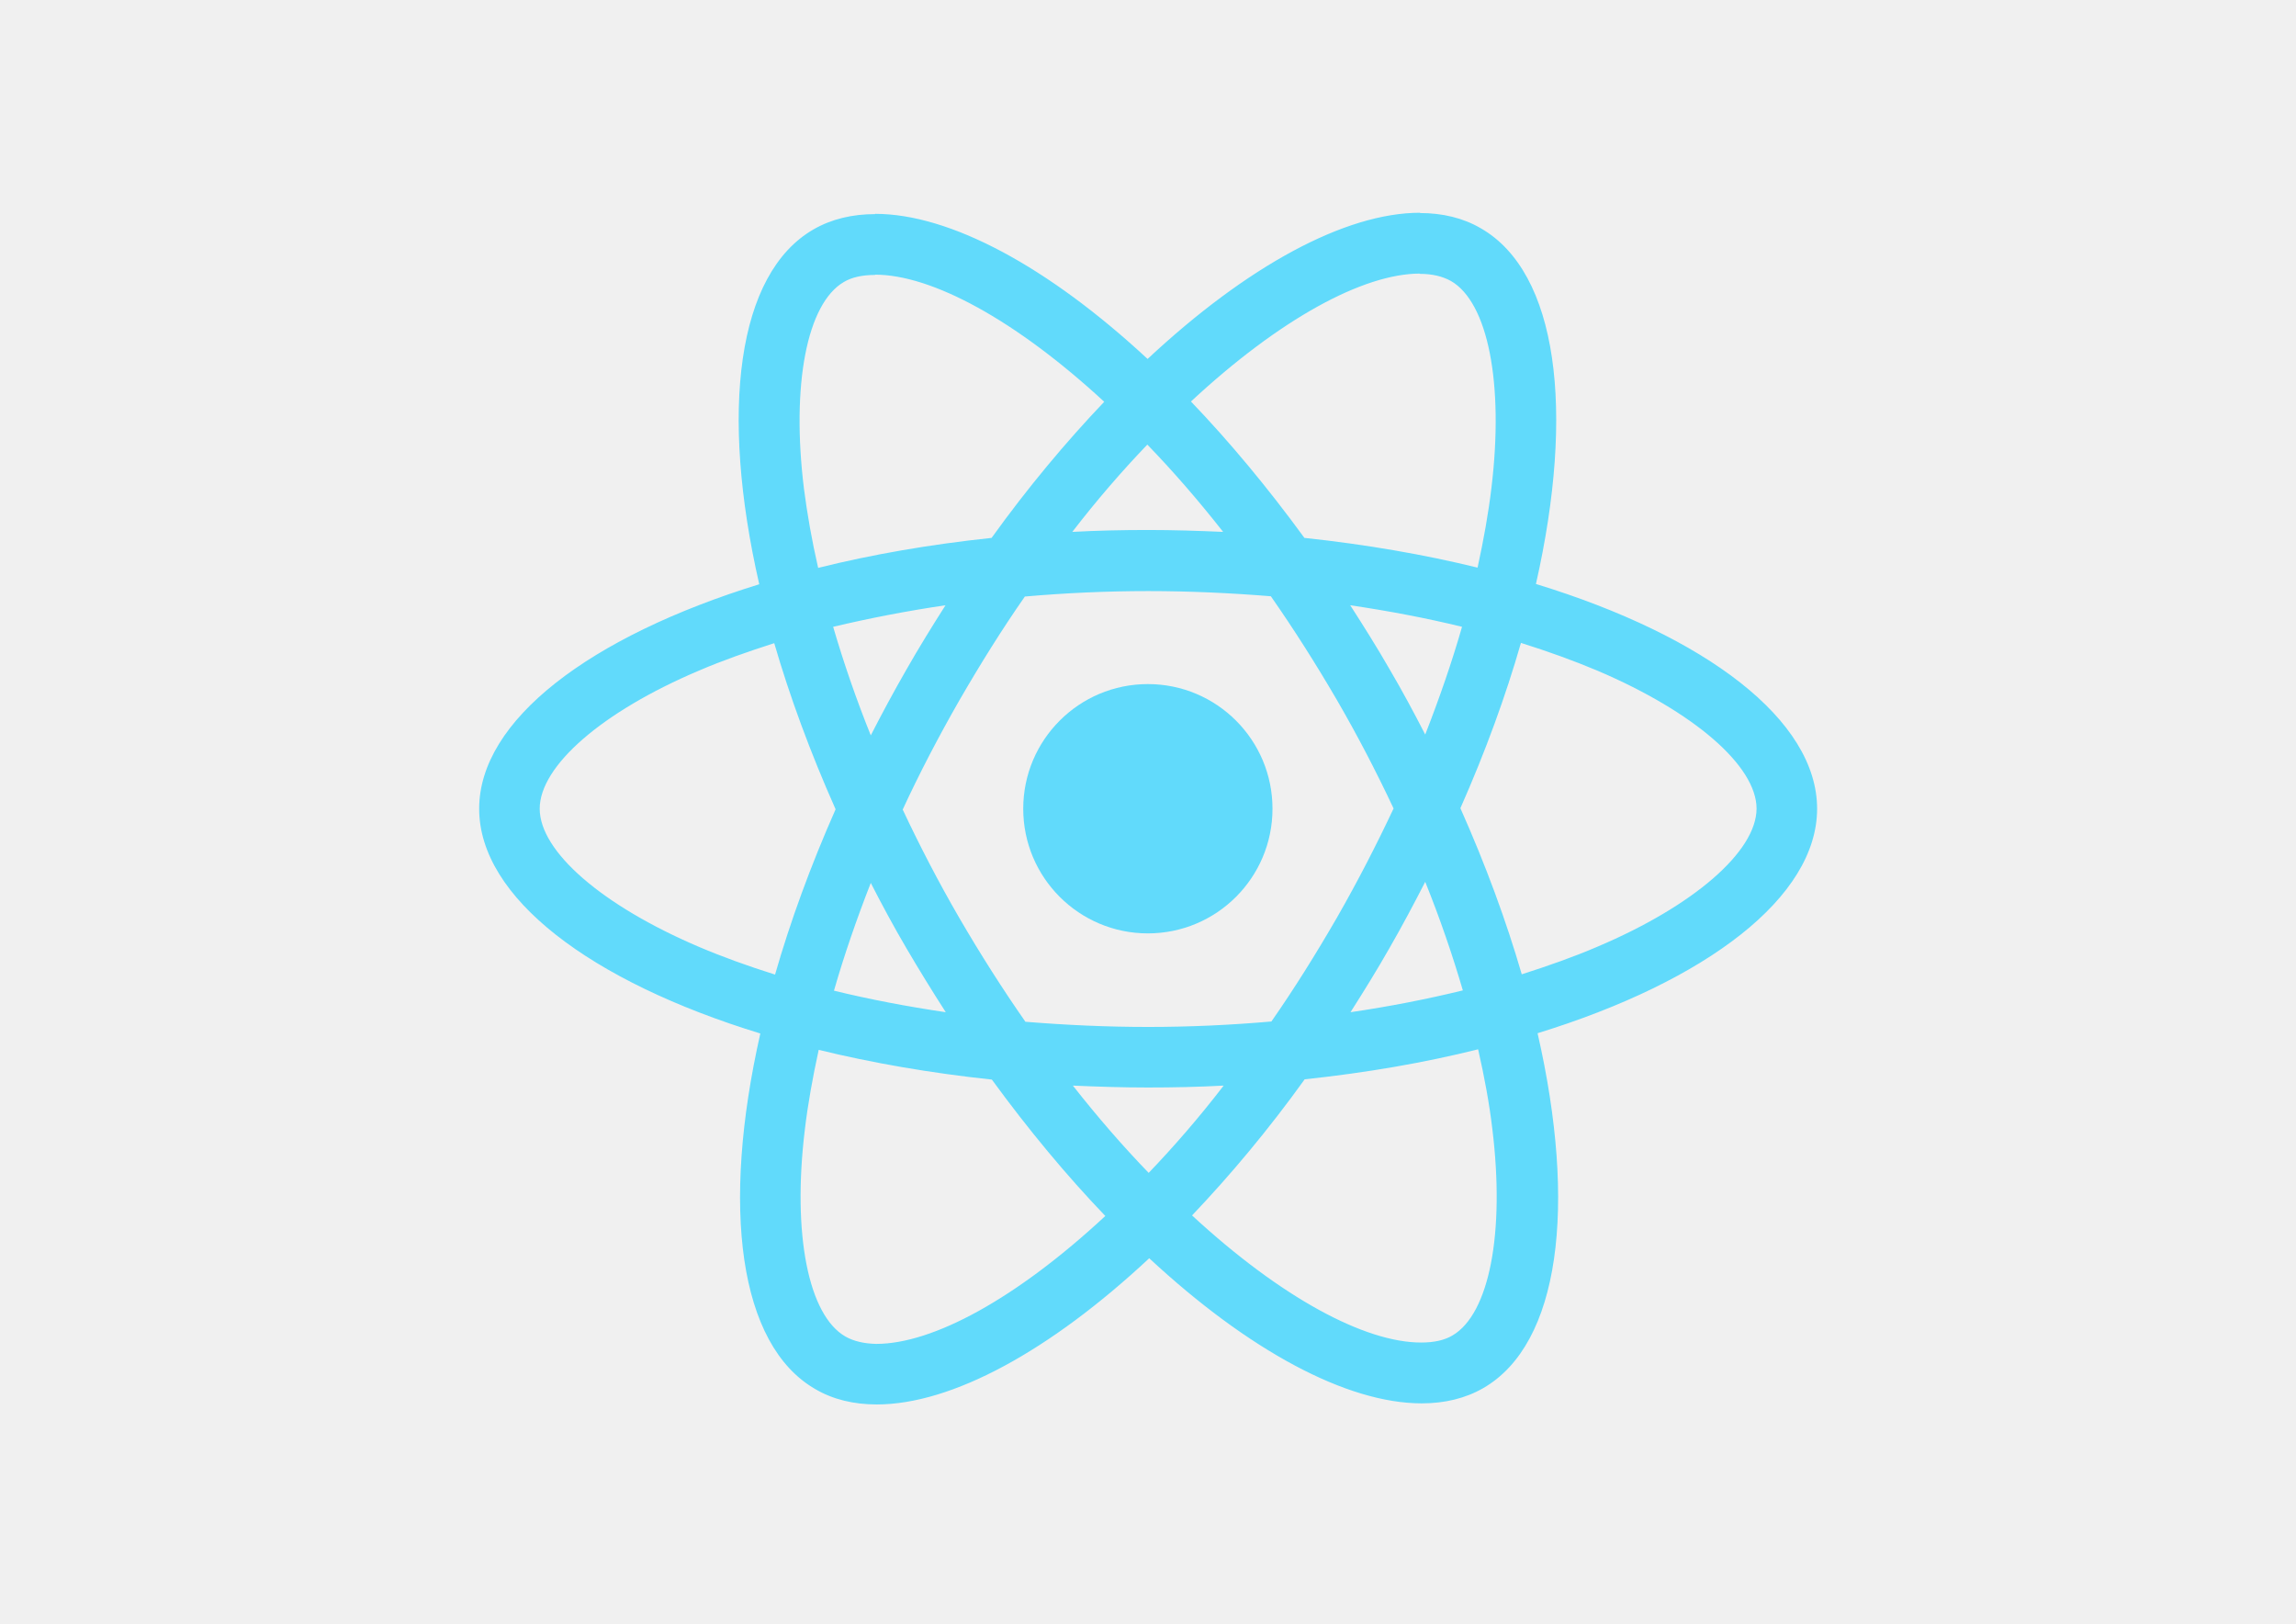
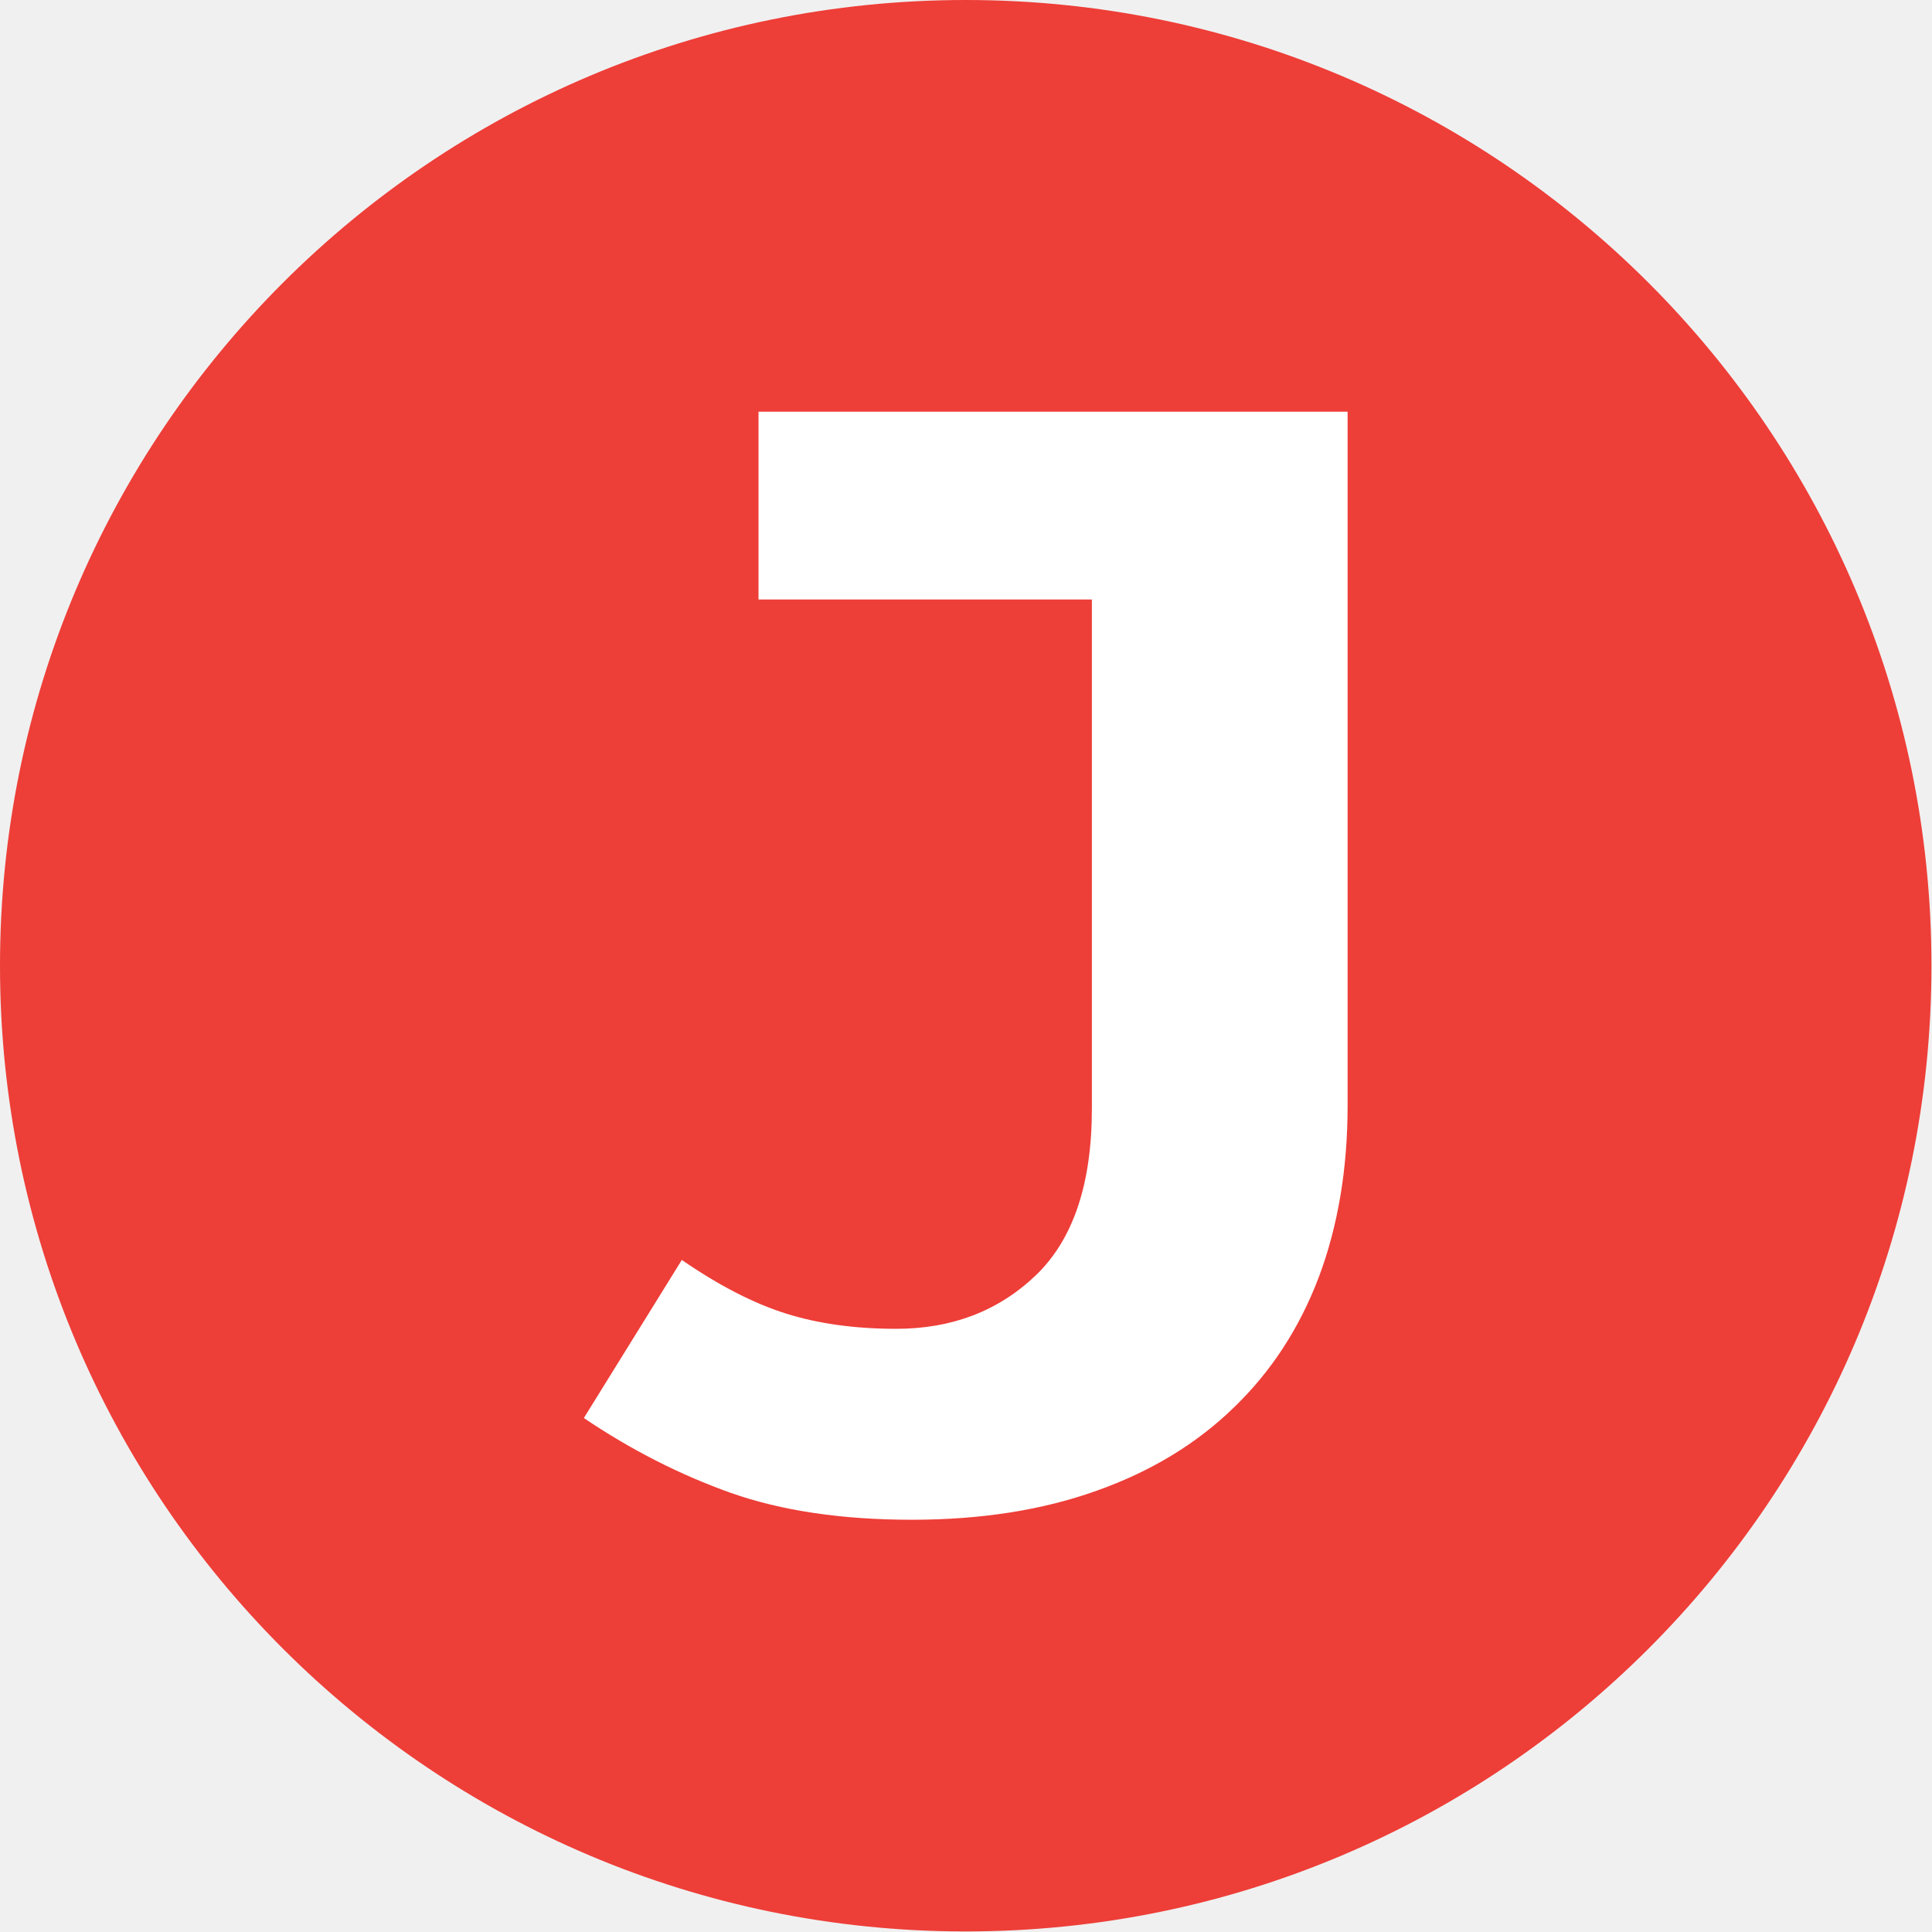
- <svg xmlns="http://www.w3.org/2000/svg" viewBox="0 0 841.9 595.3">
-   <g fill="#61DAFB">
-     <path d="M666.3 296.5c0-32.5-40.7-63.3-103.1-82.4 14.4-63.6 8-114.2-20.2-130.4-6.5-3.8-14.1-5.6-22.4-5.6v22.3c4.6 0 8.3.9 11.4 2.6 13.6 7.8 19.5 37.5 14.9 75.7-1.1 9.4-2.9 19.3-5.1 29.4-19.6-4.8-41-8.5-63.5-10.9-13.5-18.5-27.5-35.3-41.6-50 32.6-30.3 63.2-46.9 84-46.9V78c-27.5 0-63.5 19.6-99.9 53.6-36.4-33.8-72.4-53.2-99.9-53.2v22.3c20.7 0 51.4 16.5 84 46.6-14 14.7-28 31.4-41.3 49.9-22.6 2.4-44 6.1-63.6 11-2.3-10-4-19.7-5.2-29-4.7-38.2 1.1-67.9 14.6-75.8 3-1.8 6.9-2.6 11.5-2.6V78.5c-8.4 0-16 1.8-22.6 5.6-28.1 16.2-34.4 66.7-19.9 130.1-62.2 19.2-102.7 49.9-102.7 82.3 0 32.5 40.7 63.3 103.1 82.4-14.4 63.6-8 114.2 20.2 130.4 6.5 3.8 14.1 5.6 22.5 5.6 27.5 0 63.5-19.6 99.9-53.6 36.4 33.8 72.4 53.2 99.9 53.2 8.4 0 16-1.8 22.6-5.6 28.1-16.2 34.4-66.7 19.9-130.1 62-19.1 102.5-49.9 102.5-82.3zm-130.2-66.7c-3.7 12.9-8.3 26.2-13.5 39.5-4.1-8-8.4-16-13.1-24-4.6-8-9.5-15.8-14.4-23.4 14.2 2.1 27.9 4.7 41 7.9zm-45.8 106.5c-7.8 13.5-15.8 26.3-24.1 38.2-14.9 1.3-30 2-45.2 2-15.1 0-30.2-.7-45-1.9-8.3-11.9-16.4-24.6-24.2-38-7.6-13.1-14.5-26.4-20.8-39.8 6.2-13.4 13.2-26.8 20.7-39.9 7.8-13.5 15.8-26.3 24.1-38.2 14.9-1.3 30-2 45.2-2 15.1 0 30.2.7 45 1.9 8.3 11.9 16.4 24.6 24.2 38 7.6 13.1 14.5 26.4 20.8 39.8-6.3 13.4-13.2 26.8-20.7 39.9zm32.3-13c5.4 13.4 10 26.8 13.8 39.8-13.1 3.2-26.9 5.9-41.2 8 4.9-7.7 9.8-15.6 14.4-23.7 4.6-8 8.9-16.1 13-24.1zM421.2 430c-9.3-9.6-18.6-20.3-27.8-32 9 .4 18.2.7 27.5.7 9.4 0 18.7-.2 27.8-.7-9 11.7-18.3 22.4-27.5 32zm-74.4-58.9c-14.2-2.1-27.9-4.7-41-7.9 3.7-12.9 8.3-26.2 13.5-39.5 4.1 8 8.4 16 13.1 24 4.7 8 9.5 15.8 14.4 23.4zM420.7 163c9.3 9.6 18.6 20.3 27.8 32-9-.4-18.2-.7-27.5-.7-9.4 0-18.7.2-27.8.7 9-11.7 18.3-22.4 27.5-32zm-74 58.9c-4.9 7.7-9.8 15.6-14.4 23.7-4.6 8-8.9 16-13 24-5.4-13.4-10-26.8-13.8-39.8 13.1-3.1 26.9-5.8 41.2-7.9zm-90.5 125.2c-35.4-15.1-58.3-34.9-58.3-50.6 0-15.7 22.9-35.6 58.3-50.6 8.6-3.7 18-7 27.7-10.1 5.7 19.6 13.2 40 22.5 60.9-9.2 20.8-16.6 41.1-22.2 60.6-9.9-3.1-19.3-6.5-28-10.2zM310 490c-13.6-7.8-19.5-37.5-14.9-75.7 1.1-9.4 2.9-19.3 5.1-29.4 19.6 4.8 41 8.5 63.5 10.9 13.5 18.5 27.5 35.3 41.6 50-32.6 30.3-63.2 46.9-84 46.9-4.5-.1-8.3-1-11.3-2.7zm237.2-76.2c4.7 38.2-1.1 67.9-14.6 75.8-3 1.8-6.9 2.6-11.5 2.6-20.7 0-51.4-16.5-84-46.6 14-14.7 28-31.4 41.3-49.9 22.6-2.4 44-6.1 63.6-11 2.3 10.1 4.1 19.8 5.2 29.1zm38.5-66.7c-8.6 3.7-18 7-27.7 10.1-5.7-19.6-13.2-40-22.5-60.9 9.2-20.8 16.6-41.1 22.2-60.6 9.9 3.1 19.3 6.5 28.1 10.2 35.4 15.1 58.3 34.9 58.3 50.6-.1 15.7-23 35.6-58.4 50.6zM320.8 78.4z" />
-     <circle cx="420.9" cy="296.5" r="45.7" />
-     <path d="M520.5 78.1z" />
+ <svg xmlns="http://www.w3.org/2000/svg" version="1.1" width="2000" height="2000" viewBox="0 0 2000 2000">
+   <g transform="matrix(1,0,0,1,-0.2844311,-0.2844311)">
+     <svg viewBox="0 0 334 334" data-background-color="#ffffff" preserveAspectRatio="xMidYMid meet" height="2000" width="2000">
+       <g id="tight-bounds" transform="matrix(1,0,0,1,0.0475,0.0475)">
+         <svg viewBox="0 0 333.905 333.905" height="333.905" width="333.905">
+           <g>
+             <svg />
+           </g>
+           <g>
+             <svg viewBox="0 0 333.905 333.905" height="333.905" width="333.905">
+               <g>
+                 <path d="M0 166.952c0-92.205 74.747-166.952 166.952-166.952 92.205 0 166.952 74.747 166.953 166.952 0 92.205-74.747 166.952-166.953 166.953-92.205 0-166.952-74.747-166.952-166.953zM166.952 323.227c86.308 0 156.274-69.966 156.275-156.275 0-86.308-69.966-156.274-156.275-156.274-86.308 0-156.274 69.966-156.274 156.274 0 86.308 69.966 156.274 156.274 156.275z" data-fill-palette-color="tertiary" fill="#ee3e38" stroke="transparent" />
+                 <ellipse rx="160.274" ry="160.274" cx="166.952" cy="166.952" fill="#ee3e38" stroke="transparent" stroke-width="0" fill-opacity="1" data-fill-palette-color="tertiary" />
+               </g>
+               <g transform="matrix(1,0,0,1,100.935,71.17305)">
+                 <svg viewBox="0 0 132.035 191.558" height="191.558" width="132.035">
+                   <g>
+                     <svg viewBox="0 0 132.035 191.558" height="191.558" width="132.035">
+                       <g>
+                         <svg viewBox="0 0 132.035 191.558" height="191.558" width="132.035">
+                           <g>
+                             <svg viewBox="0 0 132.035 191.558" height="191.558" width="132.035">
+                               <g id="textblocktransform">
+                                 <svg viewBox="0 0 132.035 191.558" height="191.558" width="132.035" id="textblock">
+                                   <g>
+                                     <svg viewBox="0 0 132.035 191.558" height="191.558" width="132.035">
+                                       <g transform="matrix(1,0,0,1,0,0)">
+                                         <svg width="132.035" viewBox="1.95 -34.65 24.4 35.4" height="191.558" data-palette-color="#ffffff">
+                                           <path d="M7.53-34.65L26.35-34.65 26.35-12.48Q26.35-9.45 25.43-7 24.5-4.55 22.71-2.83 20.93-1.1 18.34-0.18 15.75 0.75 12.43 0.75L12.43 0.75Q9.08 0.75 6.64-0.11 4.2-0.98 1.95-2.5L1.95-2.5 5.08-7.55Q6.85-6.33 8.4-5.84 9.95-5.35 11.93-5.35L11.93-5.35Q14.6-5.35 16.39-7.06 18.18-8.78 18.18-12.38L18.18-12.38 18.18-28.65 7.53-28.65 7.53-34.65Z" opacity="1" transform="matrix(1,0,0,1,0,0)" fill="#ffffff" class="wordmark-text-0" data-fill-palette-color="quaternary" id="text-0" />
+                                         </svg>
+                                       </g>
+                                     </svg>
+                                   </g>
+                                 </svg>
+                               </g>
+                             </svg>
+                           </g>
+                           <g />
+                         </svg>
+                       </g>
+                     </svg>
+                   </g>
+                 </svg>
+               </g>
+             </svg>
+           </g>
+           <defs />
+         </svg>
+         <rect width="333.905" height="333.905" fill="none" stroke="none" visibility="hidden" />
+       </g>
+     </svg>
  </g>
</svg>
